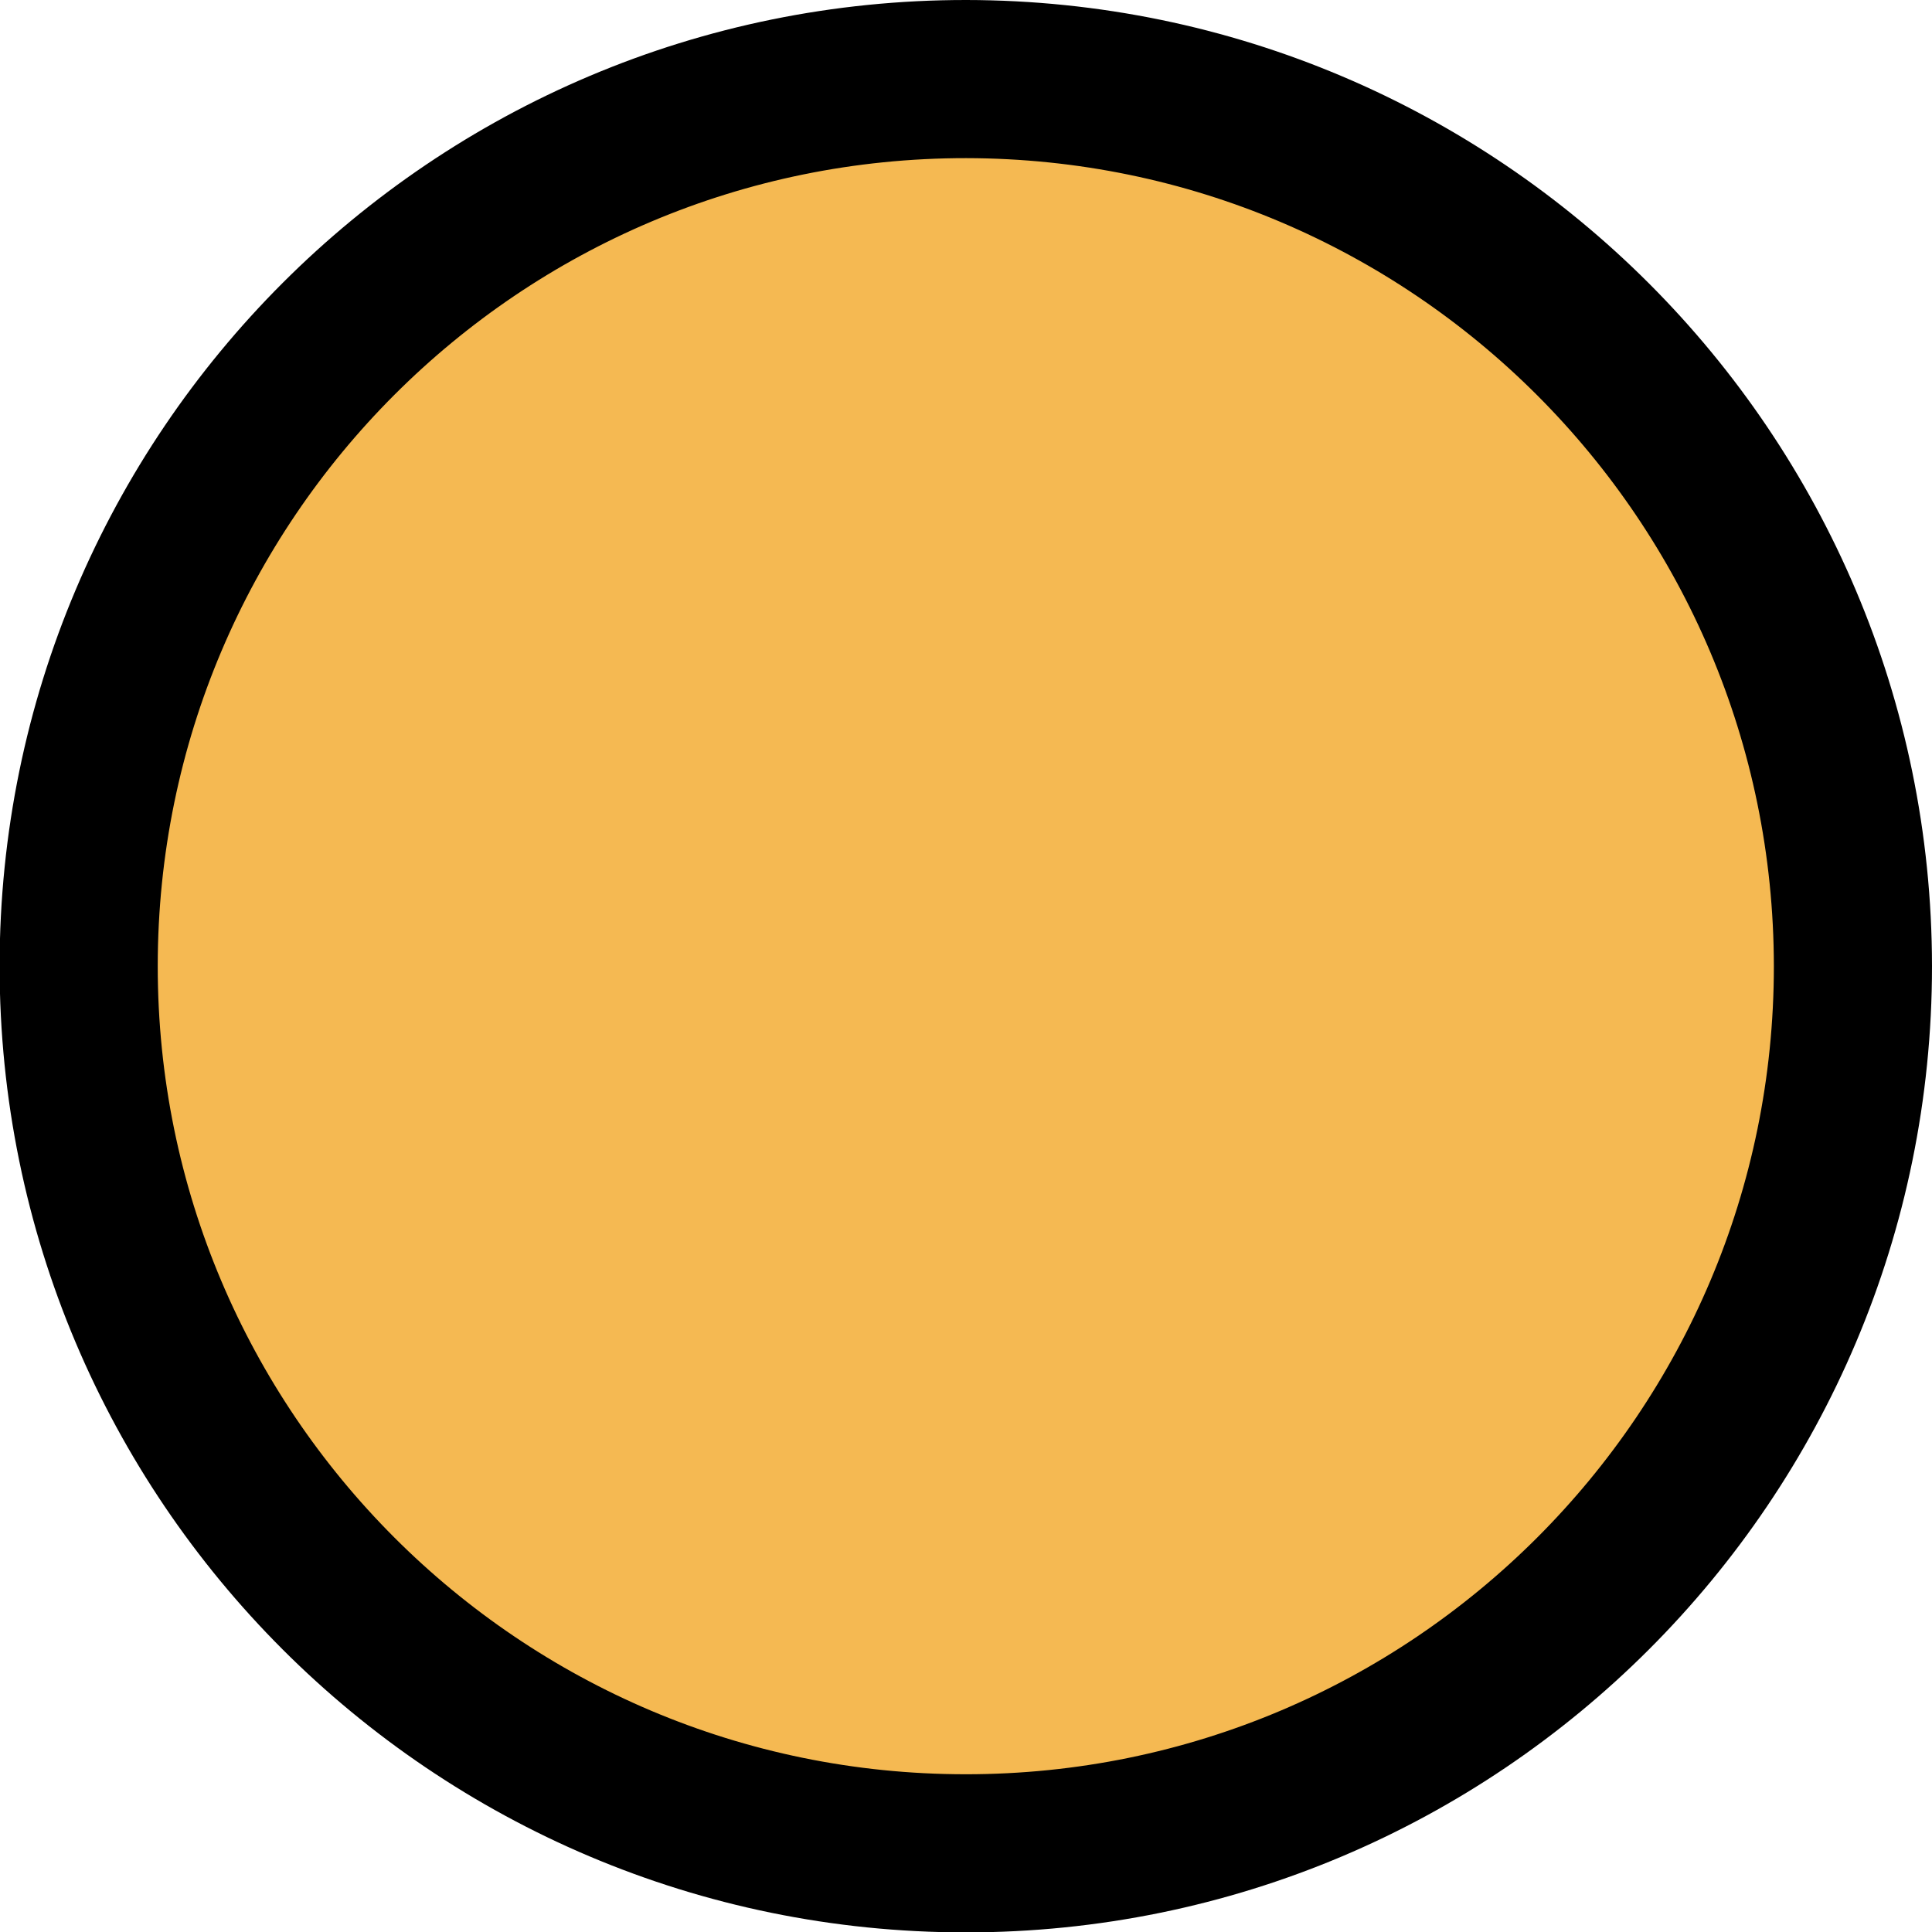
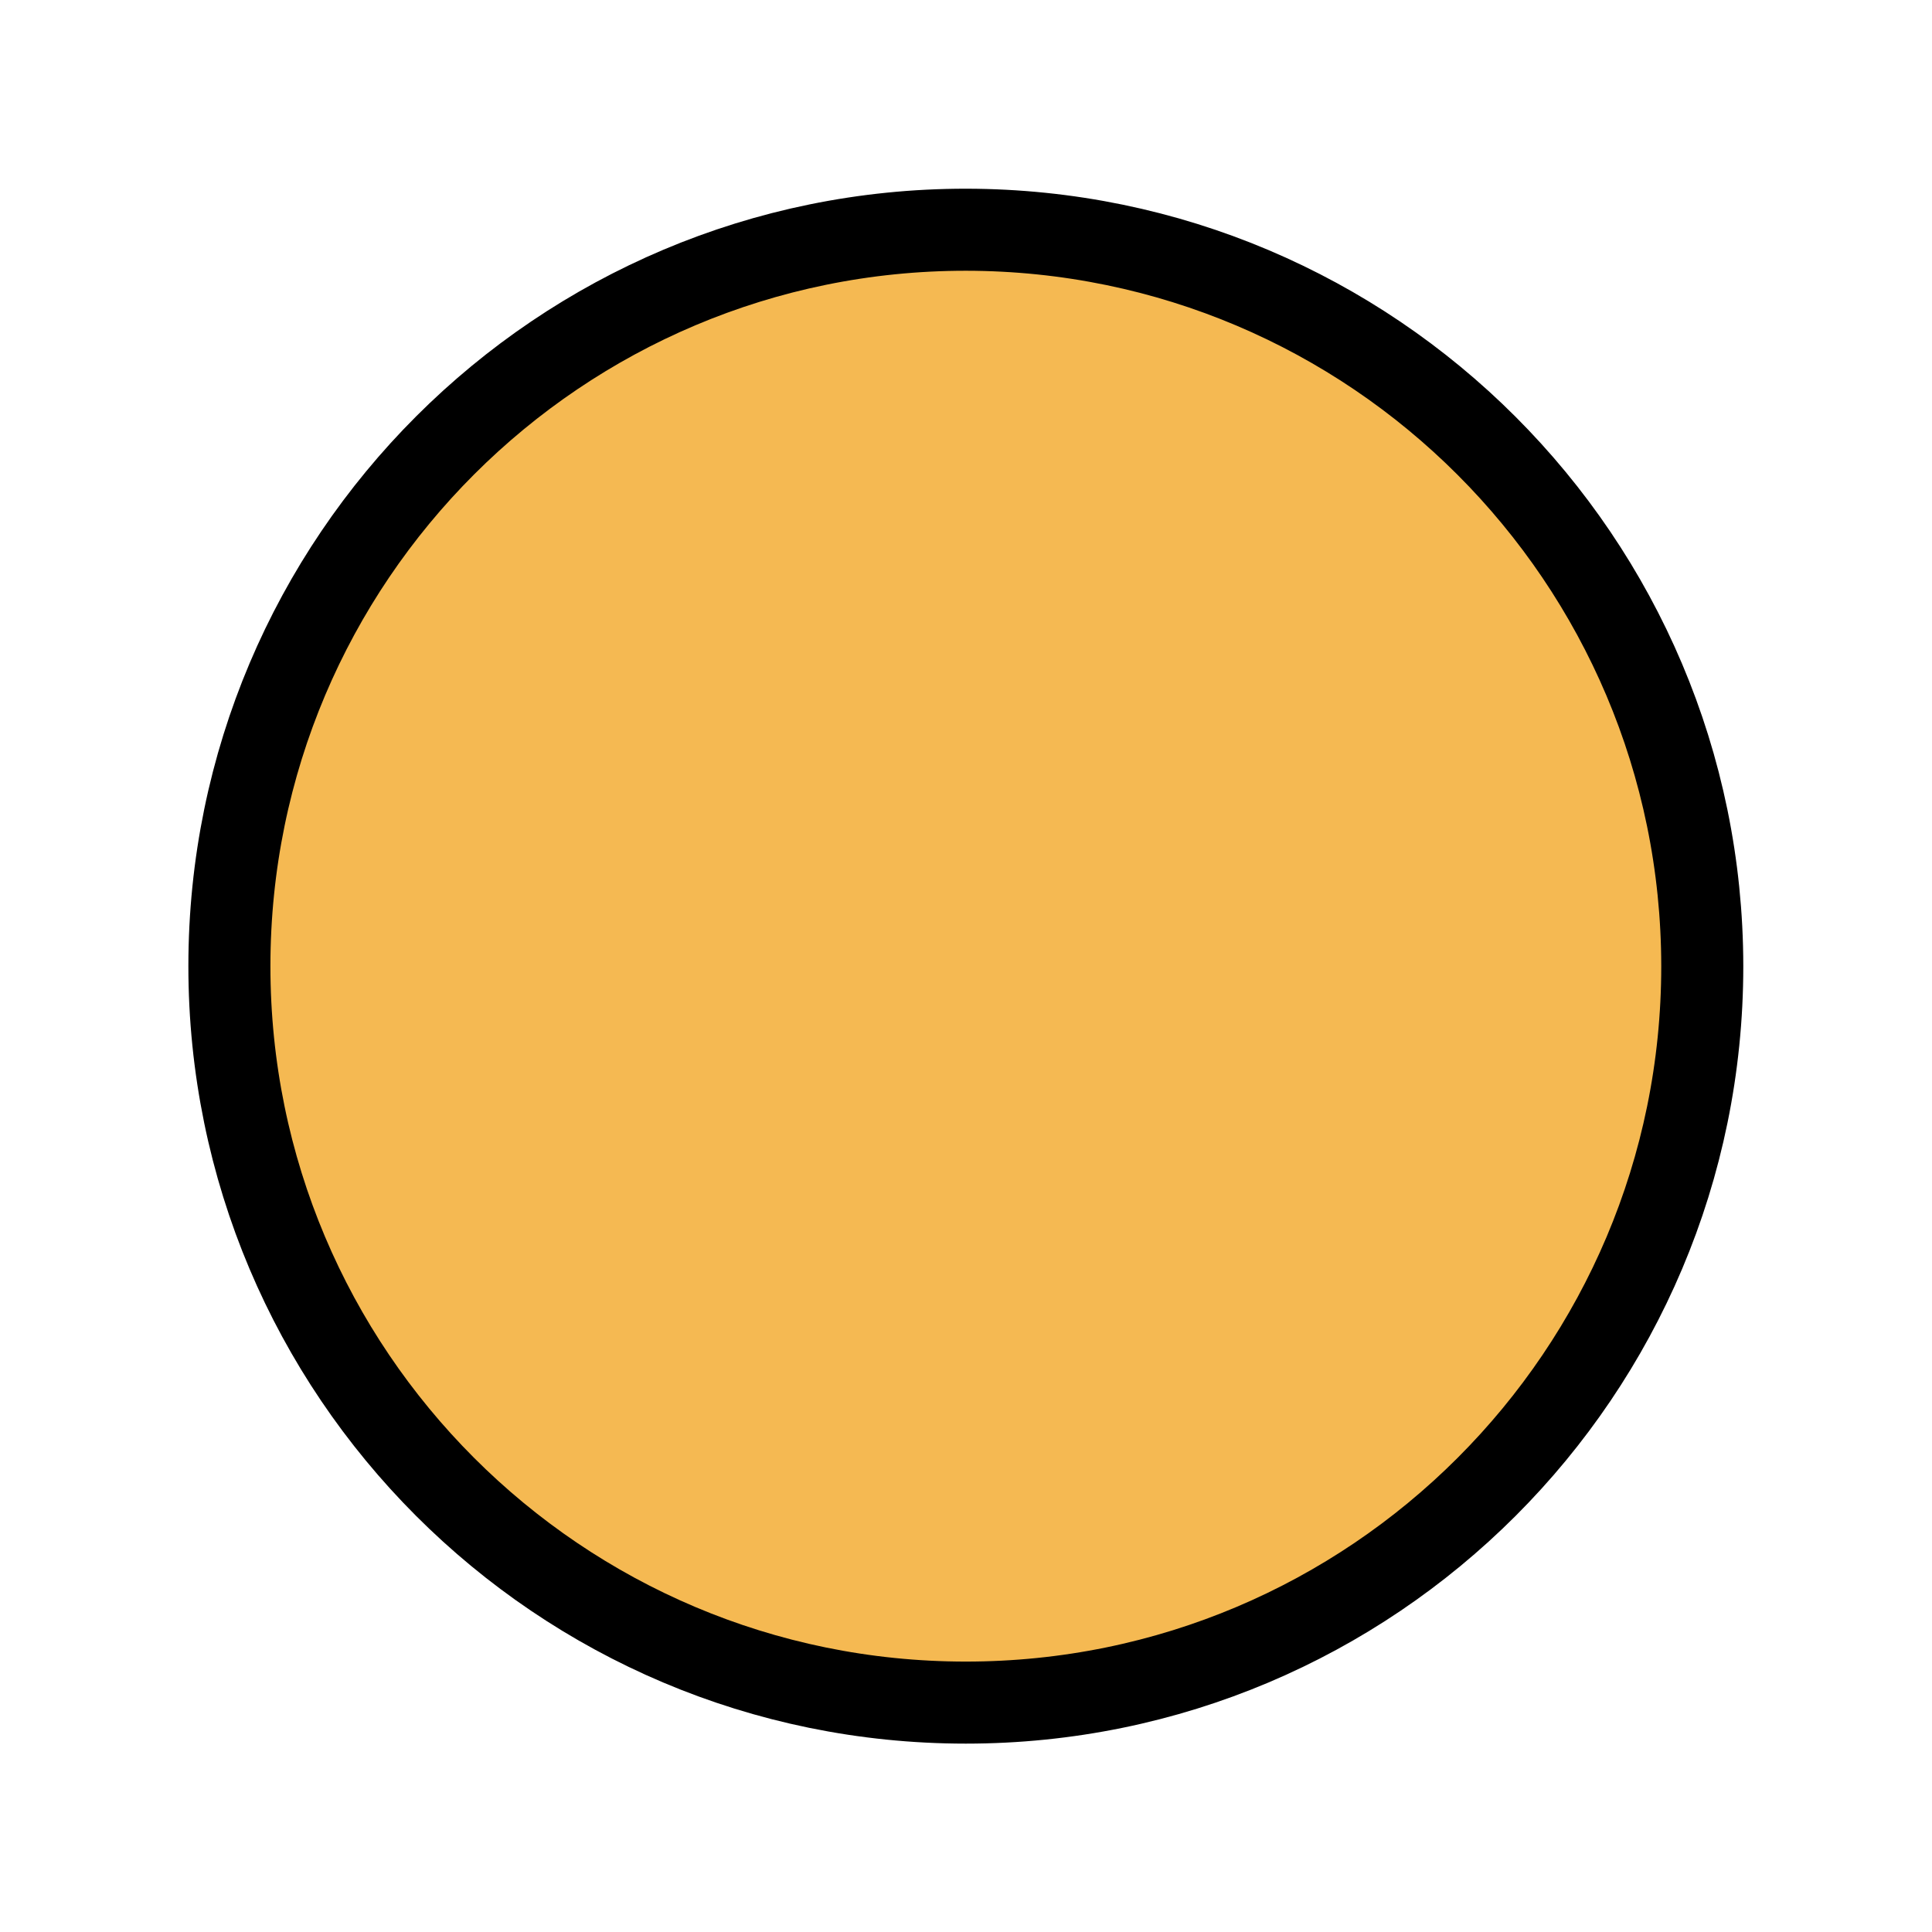
- <svg xmlns="http://www.w3.org/2000/svg" viewBox="0 0 48.87 48.87">
+ <svg xmlns="http://www.w3.org/2000/svg" viewBox="-5 -5 58.87 58.87">
  <defs>
-     <style>.cls-1{fill:#f5b952;}.cls-2{fill:none;stroke:#000;stroke-miterlimit:10;stroke-width:4px;}</style>
+     <style>.cls-1{fill:#f5b952;}.cls-2{fill:none;stroke:#000;stroke-miterlimit:10;stroke-width:2.5px;}</style>
  </defs>
  <g id="Layer_2" data-name="Layer 2">
    <g id="Layer_1-2" data-name="Layer 1">
      <path class="cls-1" d="M24.44,2A22.44,22.44,0,1,0,46.87,24.44,22.46,22.46,0,0,0,24.44,2Z" />
      <path class="cls-2" d="M24.44,2A22.44,22.44,0,1,0,46.87,24.44,22.46,22.46,0,0,0,24.44,2Z" />
    </g>
  </g>
</svg>
